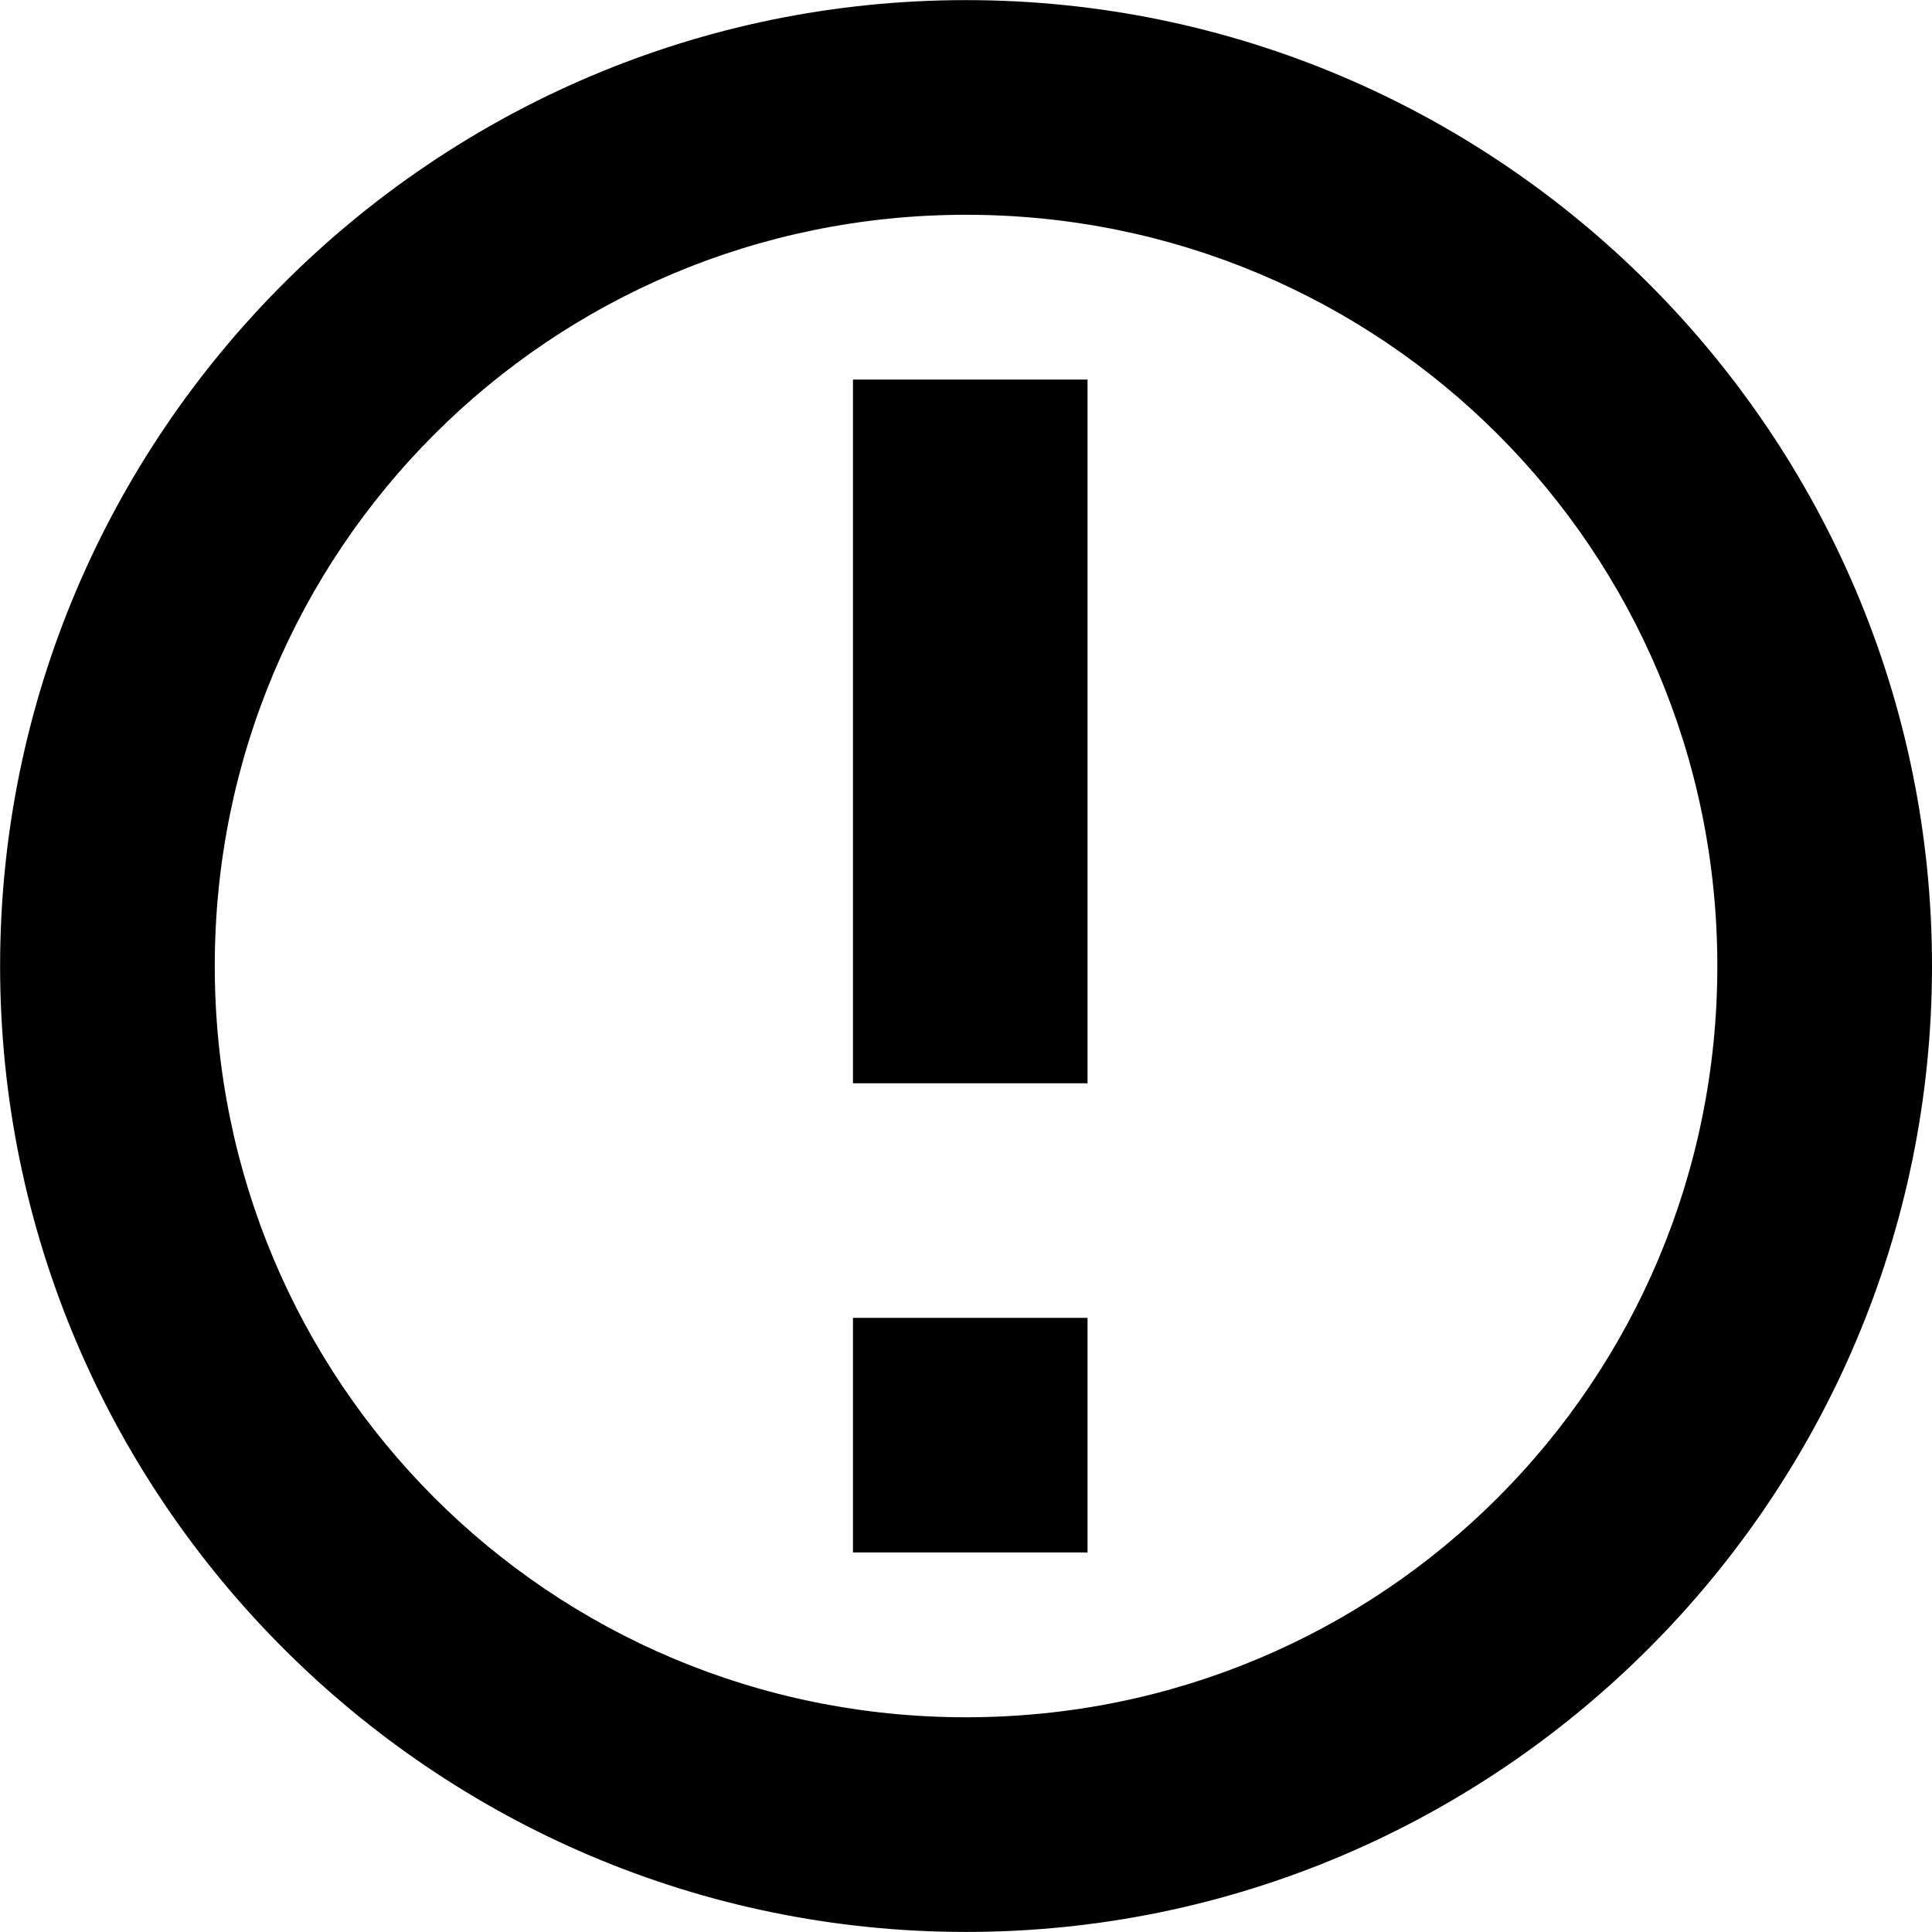
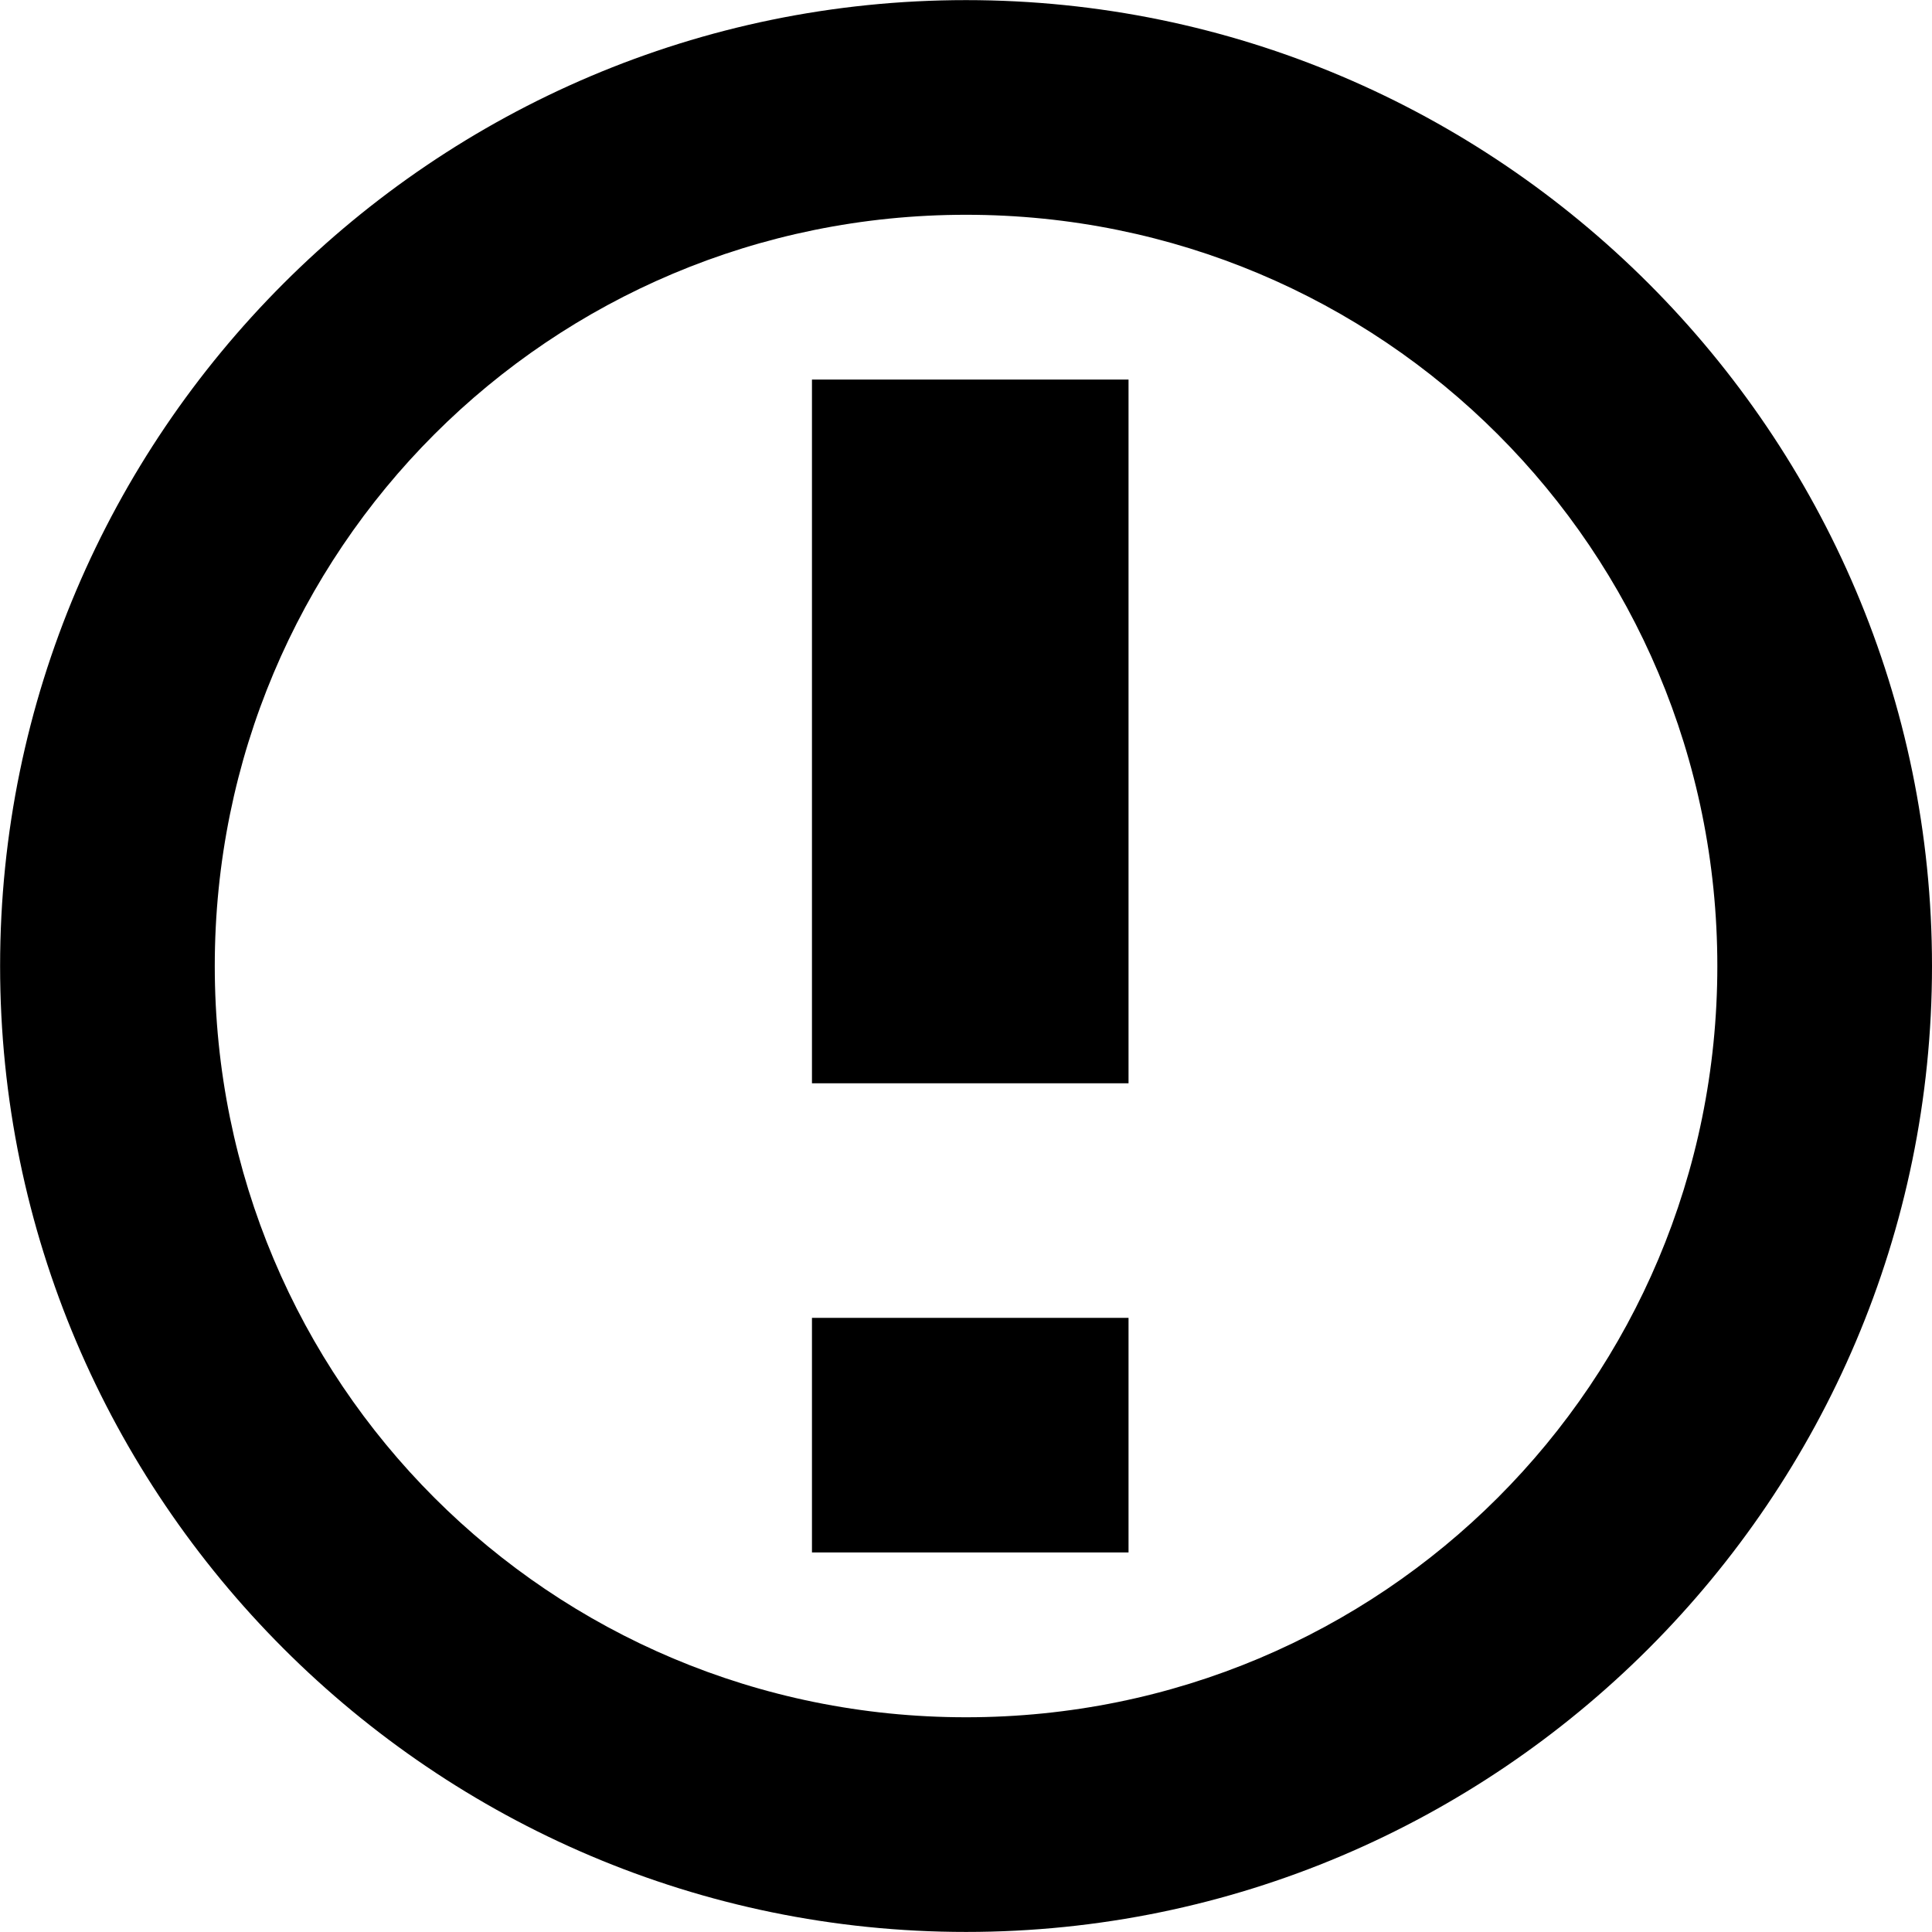
<svg xmlns="http://www.w3.org/2000/svg" role="img" aria-hidden="true" focusable="false" width="540" height="540" viewBox="0 0 540 540" version="1.1" id="gz-svg-exclamation">
  <defs id="defs12591" />
-   <g id="error">
-     <path id="exclamation-point" d="M 238.406 106.09 L 238.406 302.781 L 303.969 302.781 L 303.969 106.09 L 238.406 106.09 z M 238.406 368.346 L 238.406 433.91 L 303.969 433.91 L 303.969 368.346 L 238.406 368.346 z " style="fill:currentcolor" />
-     <path d="M 270.016 0.031 C 121.263 0.031 0.029 121.257 0.029 270.006 C 0.029 418.754 121.263 539.982 270.016 539.982 C 418.768 539.982 540 418.754 540 270.006 C 540 121.257 418.768 0.031 270.016 0.031 z M 270.016 60.031 C 386.343 60.031 480 153.685 480 270.006 C 480 386.327 386.343 479.982 270.016 479.982 C 153.688 479.982 60.029 386.327 60.029 270.006 C 60.029 153.685 153.688 60.031 270.016 60.031 z " id="circle" style="fill:currentcolor" />
+   <g id="exclamation">
+     <path style="fill:currentcolor" id="exclamation-point" d="m 226.946,106.09 v 196.691 h 88.482 V 106.09 Z m 0,262.256 v 65.564 h 88.482 V 368.346 Z" />
+     <path style="fill:currentcolor" d="M 270.016,0.031 C 121.263,0.031 0.029,121.257 0.029,270.006 0.029,418.754 121.263,539.982 270.016,539.982 418.768,539.982 540,418.754 540,270.006 540,121.257 418.768,0.031 270.016,0.031 Z m 0,60 C 386.343,60.031 480,153.685 480,270.006 480,386.327 386.343,479.982 270.016,479.982 153.688,479.982 60.029,386.327 60.029,270.006 60.029,153.685 153.688,60.031 270.016,60.031 Z" id="border" />
  </g>
</svg>
